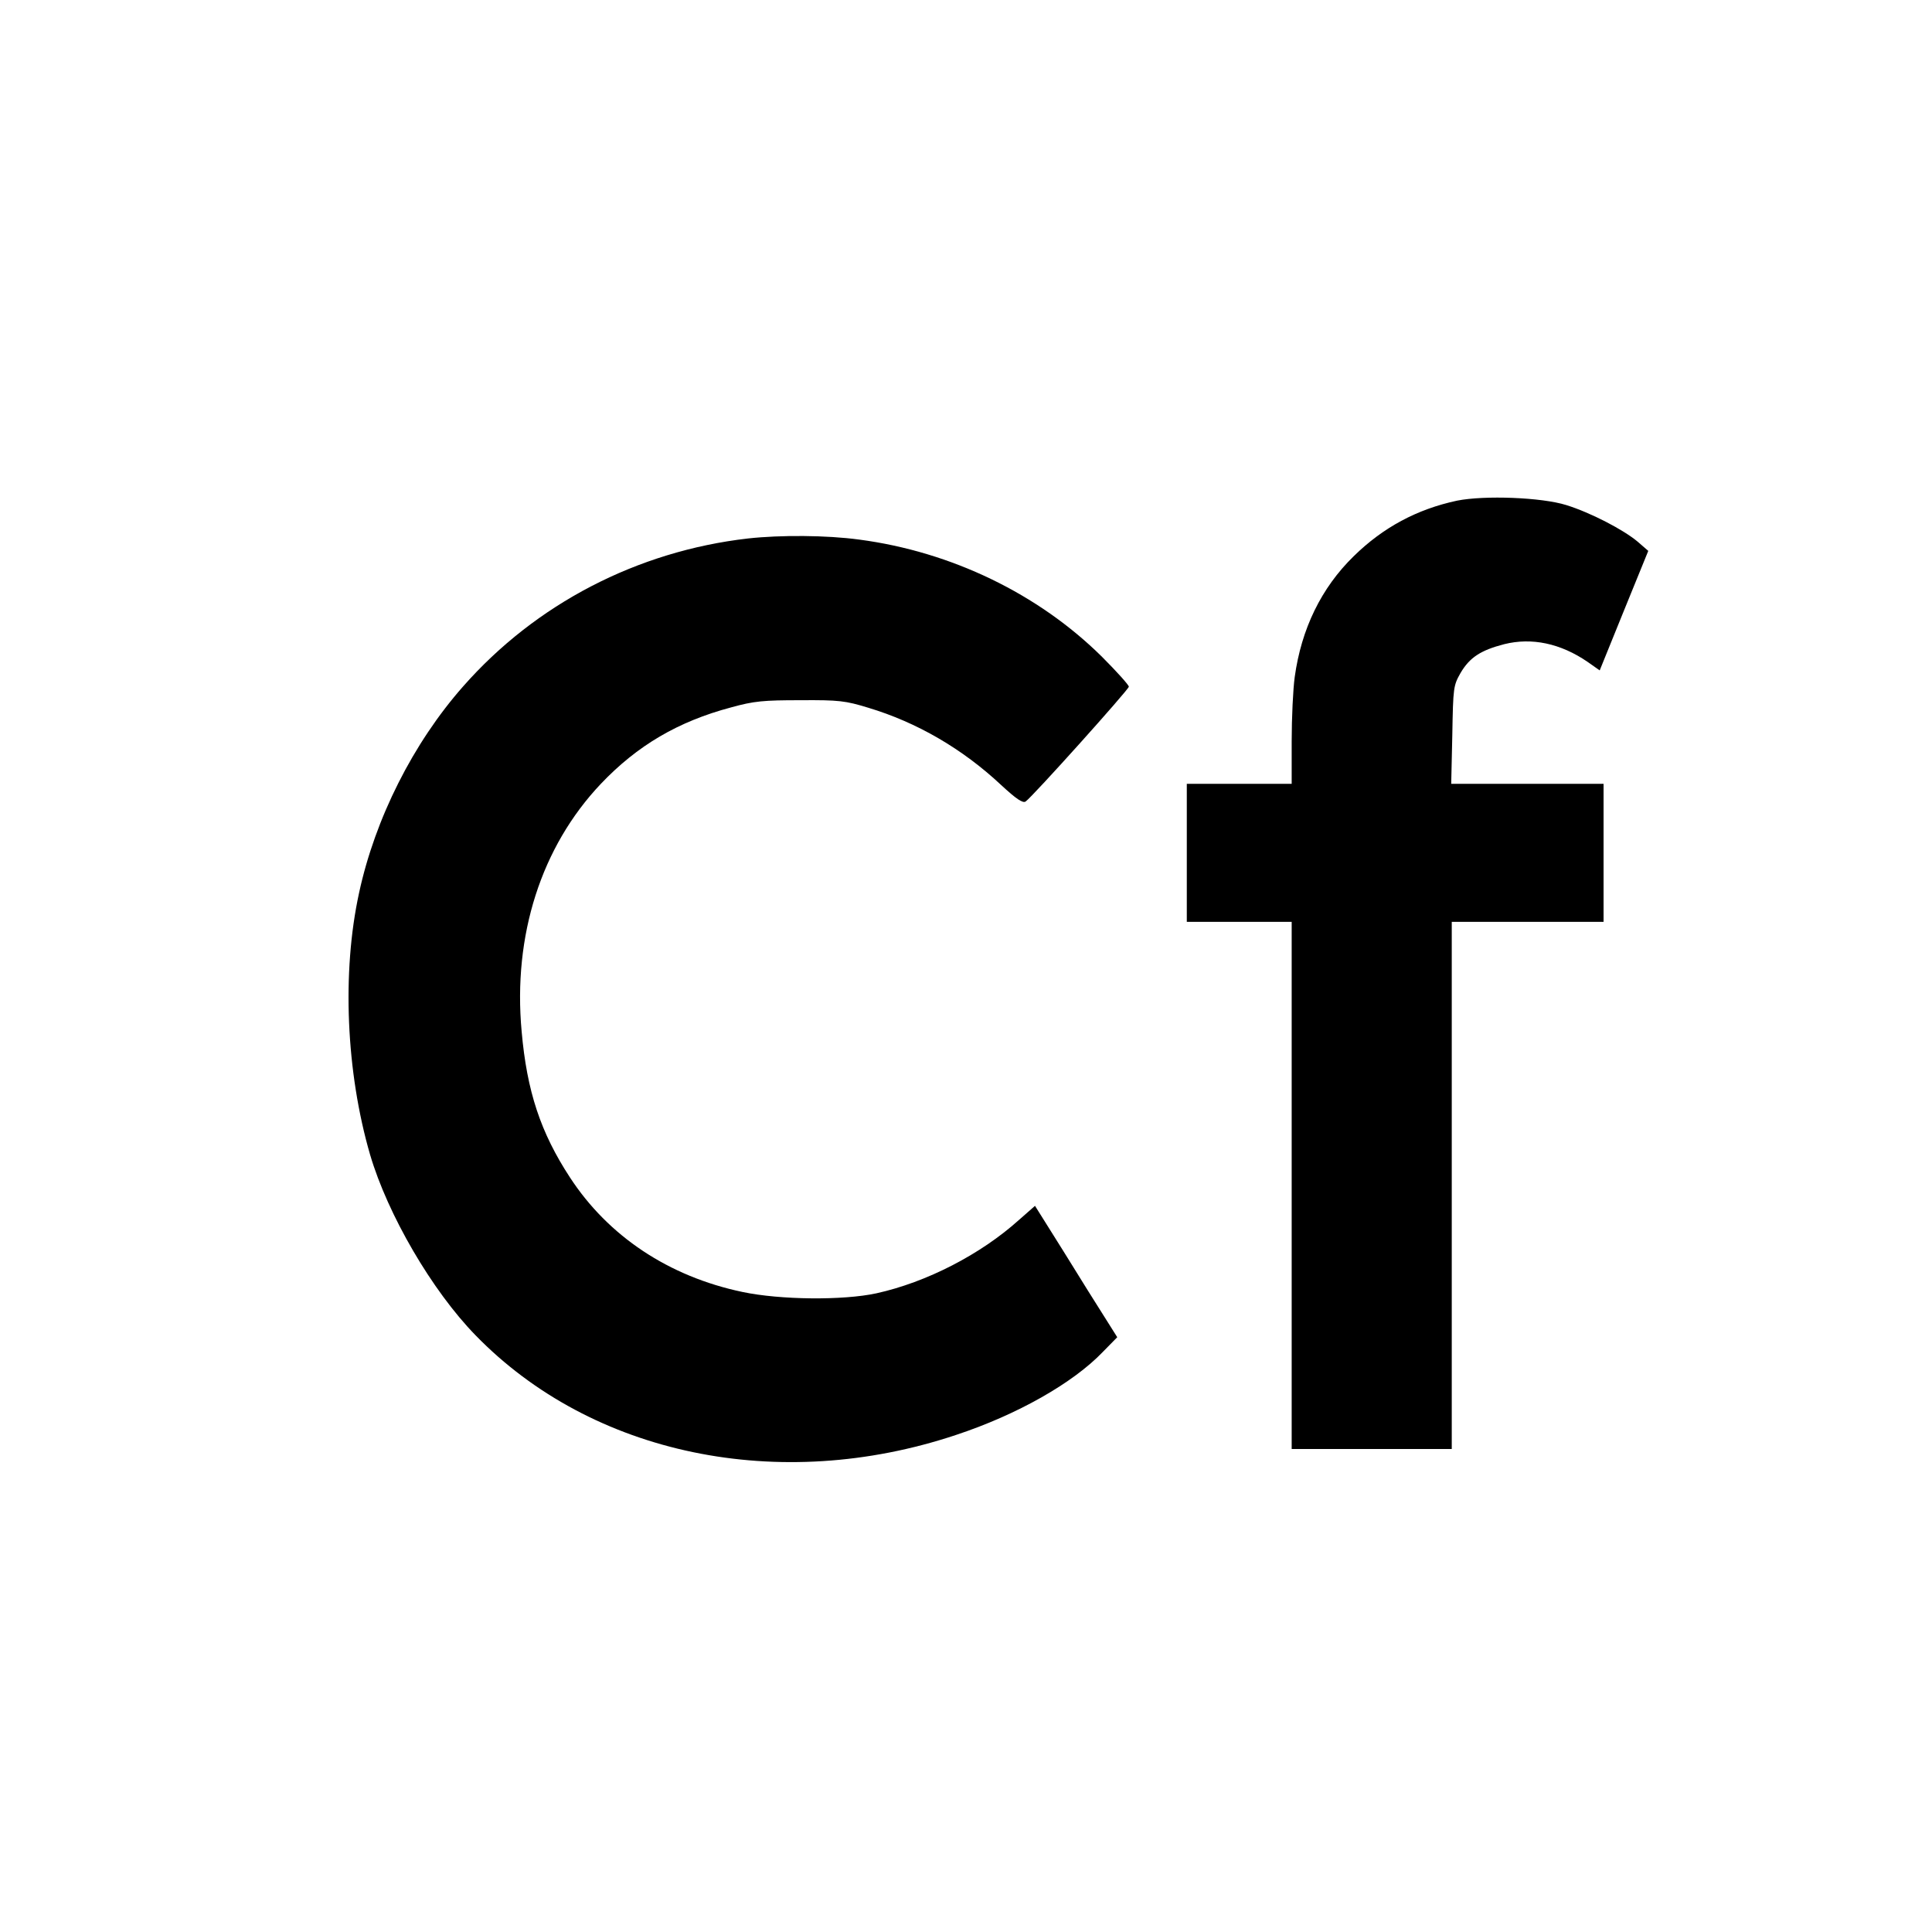
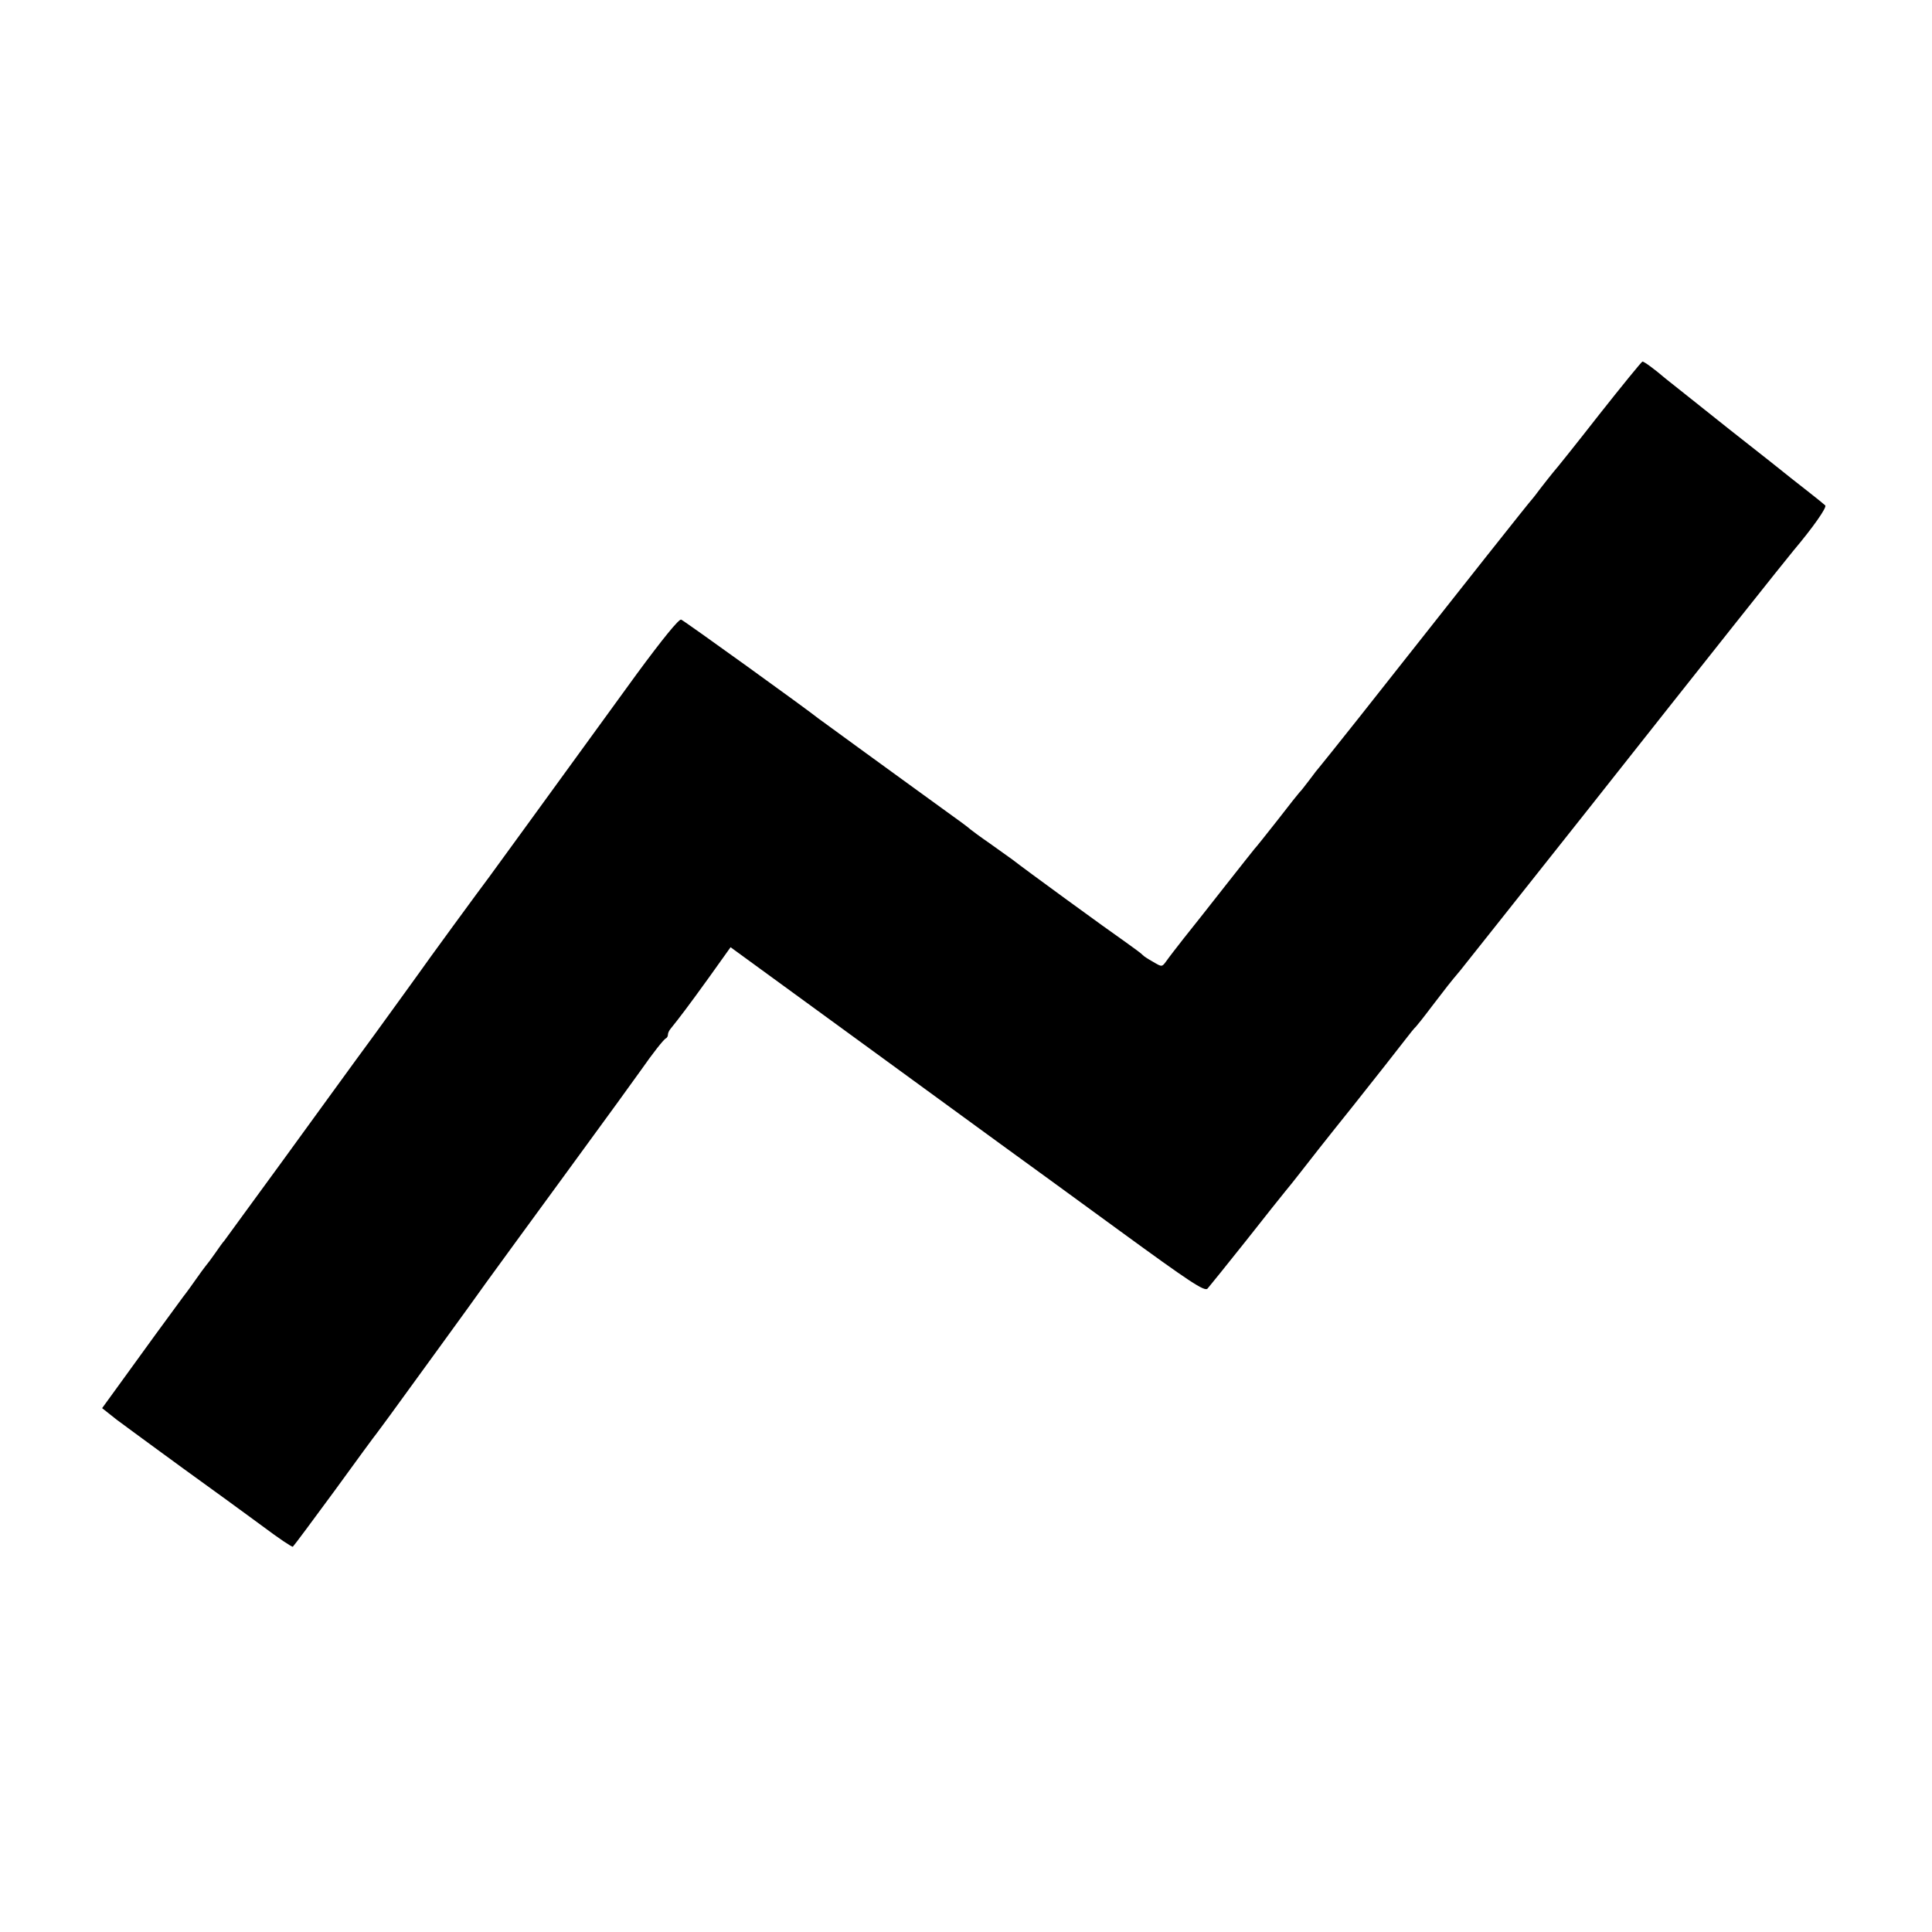
<svg xmlns="http://www.w3.org/2000/svg" version="1.0" width="700pt" height="700pt" viewBox="0 0 700 700" preserveAspectRatio="xMidYMid meet">
  <g transform="translate(0,700) scale(0.1,-0.1)" fill="#000000" stroke="none">
-     <path d="M5279 5186 c-145 -31 -268 -97 -374 -201 -118 -115 -190 -264 -214 -438 -6 -43 -11 -148 -11 -233 l0 -154 -190 0 -190 0 0 -250 0 -250 190 0 190 0 0 -955 0 -955 290 0 290 0 0 955 0 955 275 0 275 0 0 250 0 250 -276 0 -276 0 4 178 c3 172 4 178 30 224 33 56 73 82 158 104 100 25 204 3 302 -64 l44 -31 88 217 88 216 -38 33 c-52 44 -172 106 -259 133 -89 28 -296 36 -396 16z" />
-     <path d="M2710 5049 c-401 -46 -769 -237 -1032 -536 -181 -205 -319 -479 -377 -748 -63 -288 -47 -650 40 -949 64 -217 224 -492 382 -654 422 -434 1100 -575 1741 -361 221 73 424 188 532 301 l52 53 -107 170 c-58 94 -125 201 -149 239 l-42 67 -58 -51 c-139 -125 -335 -226 -517 -266 -120 -26 -348 -24 -485 5 -267 56 -486 202 -625 415 -106 162 -156 312 -175 529 -32 348 71 669 287 897 132 139 280 226 472 277 83 23 117 26 251 26 140 1 163 -2 245 -27 177 -53 342 -149 482 -280 55 -51 79 -67 89 -60 25 17 374 406 374 416 0 6 -44 55 -97 108 -230 228 -546 381 -880 425 -118 16 -285 17 -403 4z" />
+     <path d="M5795 5499 c-82 -105 -158 -200 -169 -212 -10 -12 -30 -38 -45 -57 -14 -19 -28 -37 -31 -40 -5 -4 -238 -298 -630 -795 -74 -93 -137 -172 -140 -175 -3 -3 -19 -23 -35 -45 -17 -22 -32 -42 -36 -45 -3 -3 -39 -48 -79 -100 -41 -52 -79 -100 -85 -106 -5 -6 -55 -69 -110 -139 -55 -70 -121 -154 -147 -186 -25 -32 -53 -68 -62 -81 -16 -22 -16 -22 -48 -3 -18 10 -35 21 -38 25 -3 4 -30 24 -61 46 -65 45 -371 268 -410 299 -15 11 -53 38 -84 60 -32 22 -63 45 -69 50 -6 6 -45 35 -86 64 -41 30 -95 69 -120 87 -25 18 -110 80 -190 138 -80 58 -149 109 -155 113 -38 31 -486 354 -497 358 -8 3 -66 -68 -161 -197 -354 -488 -517 -711 -535 -736 -29 -38 -233 -317 -257 -352 -11 -16 -82 -113 -157 -217 -76 -103 -227 -312 -337 -463 -110 -151 -204 -279 -208 -285 -5 -5 -20 -26 -33 -45 -13 -19 -29 -40 -35 -47 -5 -6 -21 -28 -35 -48 -14 -20 -34 -48 -46 -63 -24 -32 -167 -228 -241 -331 l-53 -73 53 -42 c30 -22 138 -102 240 -176 103 -74 233 -169 290 -211 56 -42 105 -75 108 -73 3 2 70 92 150 201 79 109 148 203 154 210 5 7 27 36 48 65 21 29 99 136 173 238 74 102 154 212 177 245 24 33 155 213 292 400 137 187 258 354 269 370 39 56 81 110 89 113 4 2 7 8 7 13 0 6 4 15 10 22 30 37 65 83 137 183 l80 112 424 -309 c233 -170 483 -352 554 -404 72 -52 267 -194 434 -316 251 -183 305 -219 316 -208 7 8 70 86 140 174 69 88 134 169 143 180 9 11 33 40 52 65 19 25 104 133 190 240 85 107 170 215 189 240 19 25 37 47 41 50 3 3 28 34 55 70 55 72 68 89 106 134 14 17 223 281 465 586 447 566 712 899 742 935 70 83 123 158 115 164 -4 4 -30 25 -58 47 -27 21 -56 44 -65 51 -8 7 -109 87 -225 178 -115 92 -219 174 -230 183 -42 36 -78 62 -84 62 -3 0 -73 -86 -156 -191z" />
  </g>
</svg>
